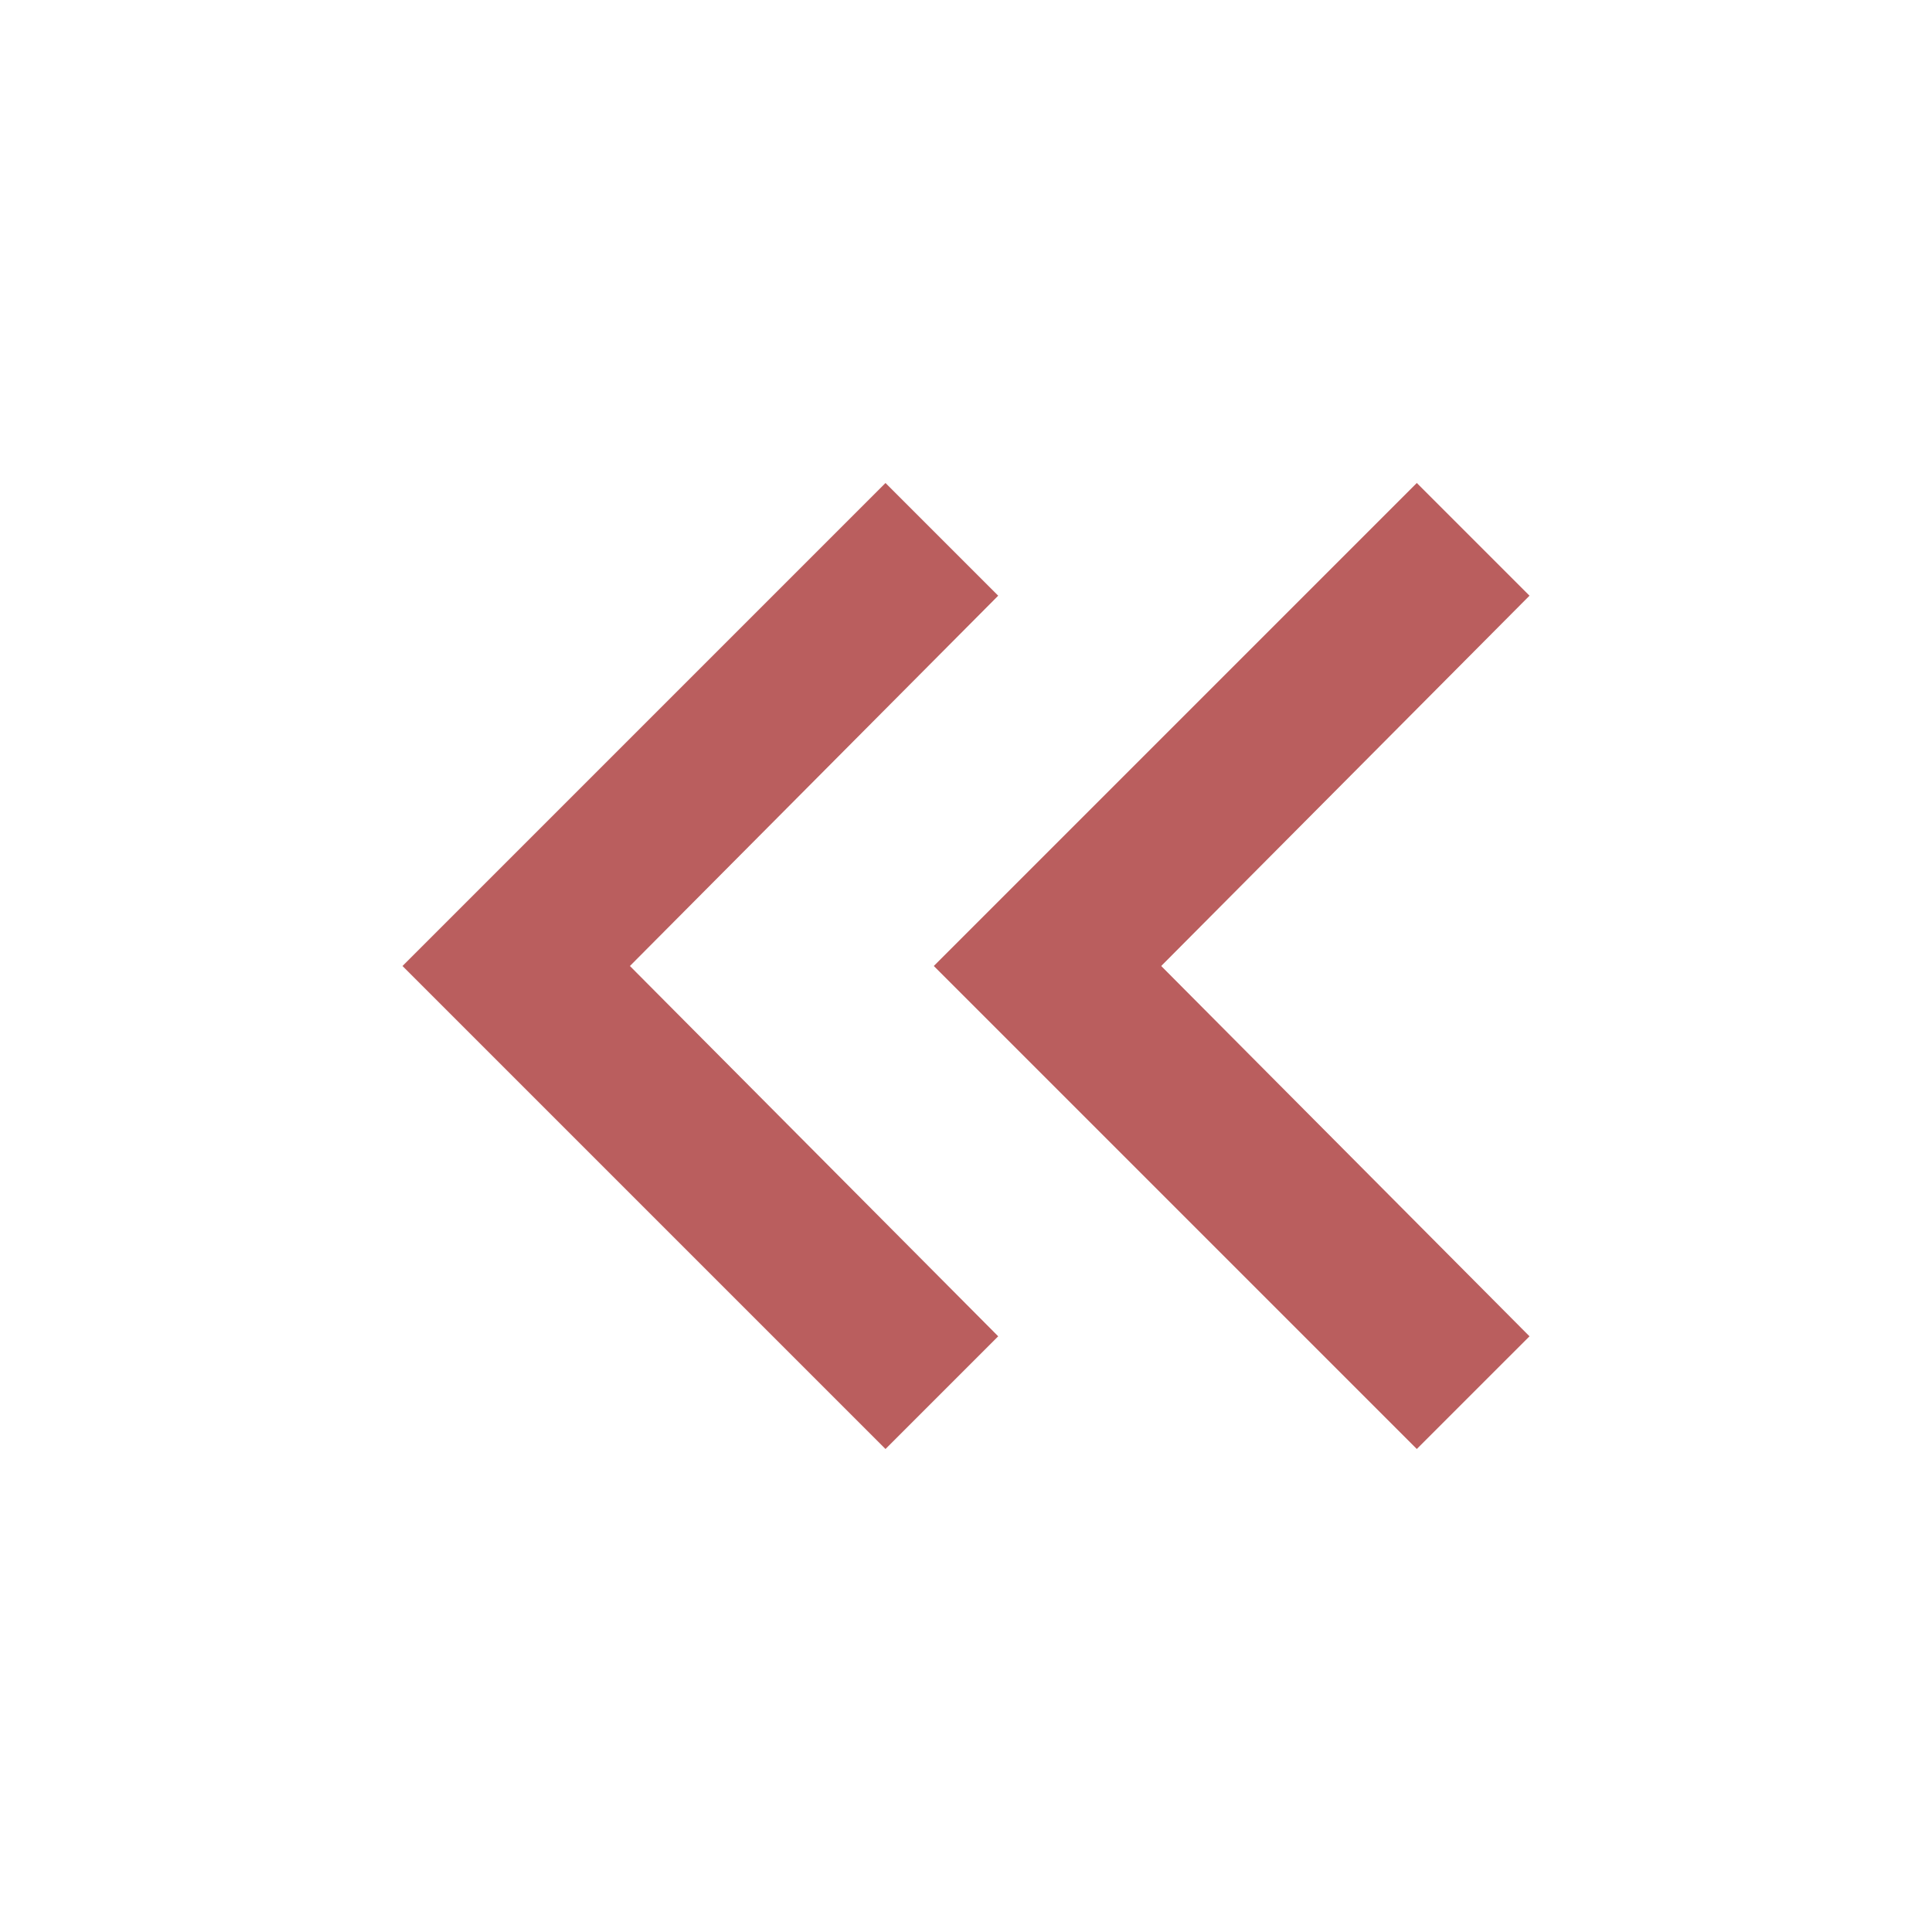
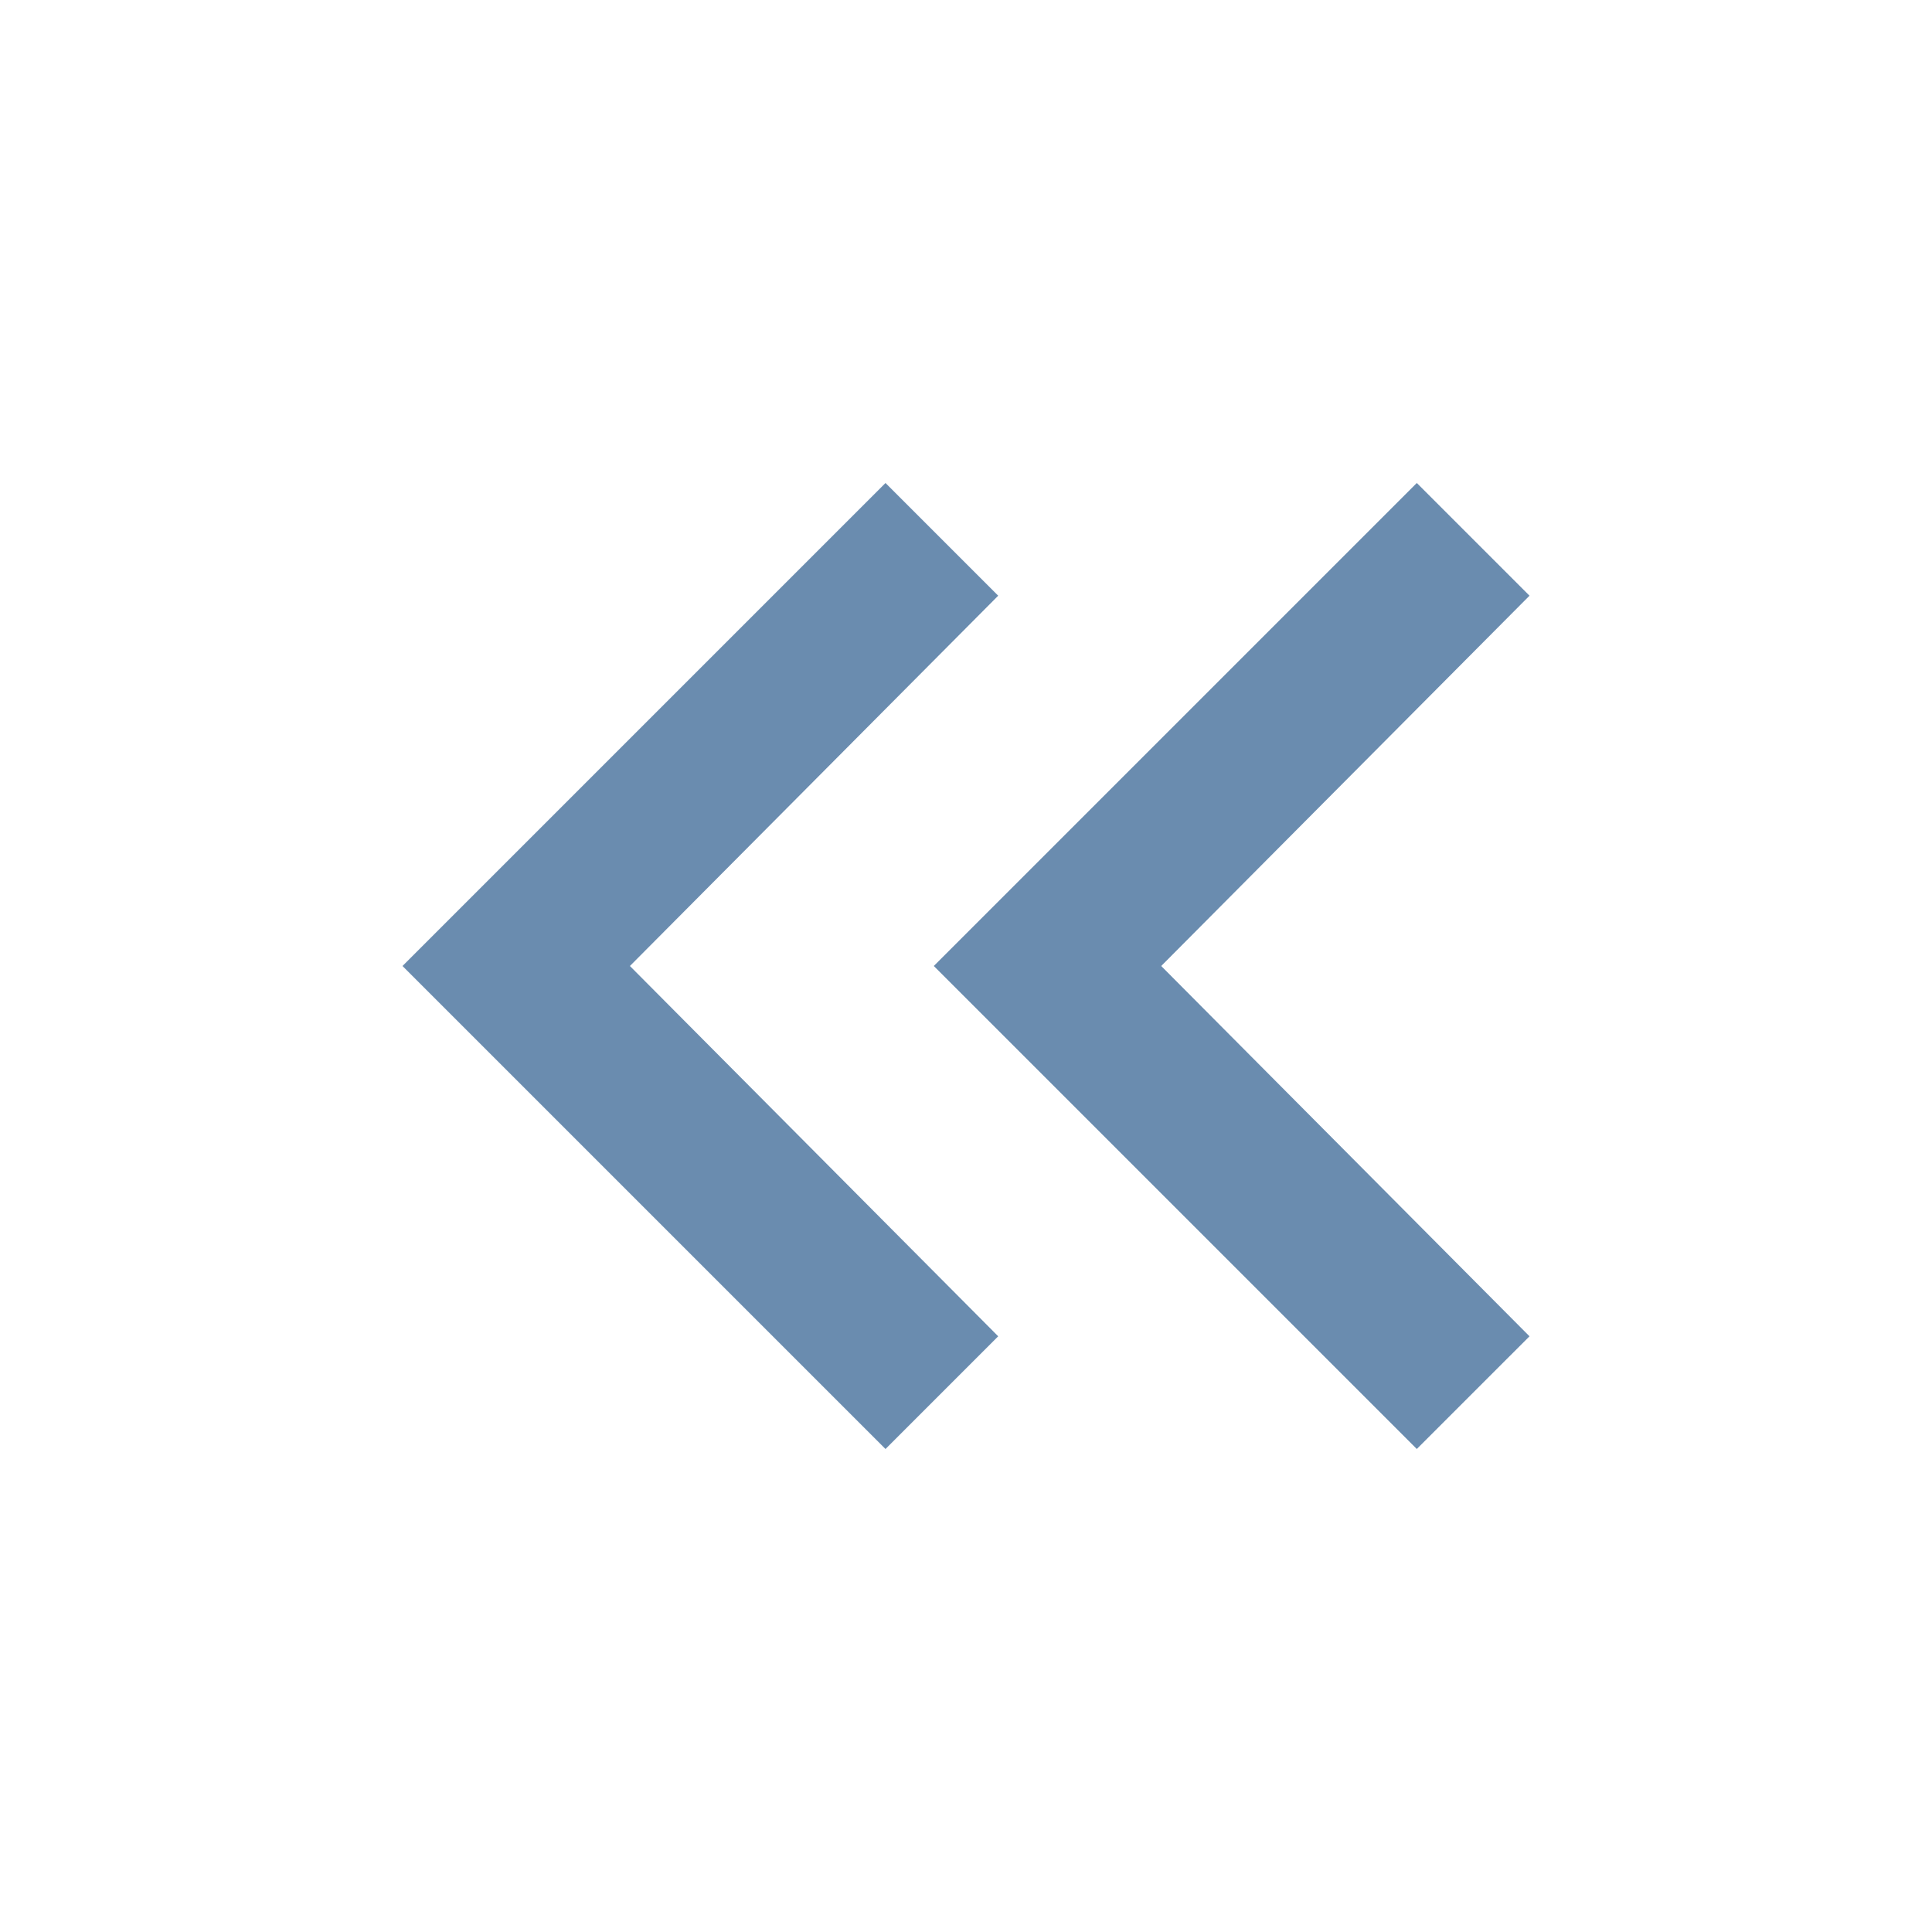
- <svg xmlns="http://www.w3.org/2000/svg" height="16px" viewBox="0 -960 960 960" width="16px" fill="#ba5e5e">
+ <svg xmlns="http://www.w3.org/2000/svg" height="16px" viewBox="0 -960 960 960" width="16px" fill="hsl(210 30% 55%)">
  <path d="M440-240 200-480l240-240 56 56-183 184 183 184-56 56Zm264 0L464-480l240-240 56 56-183 184 183 184-56 56Z" />
</svg>
